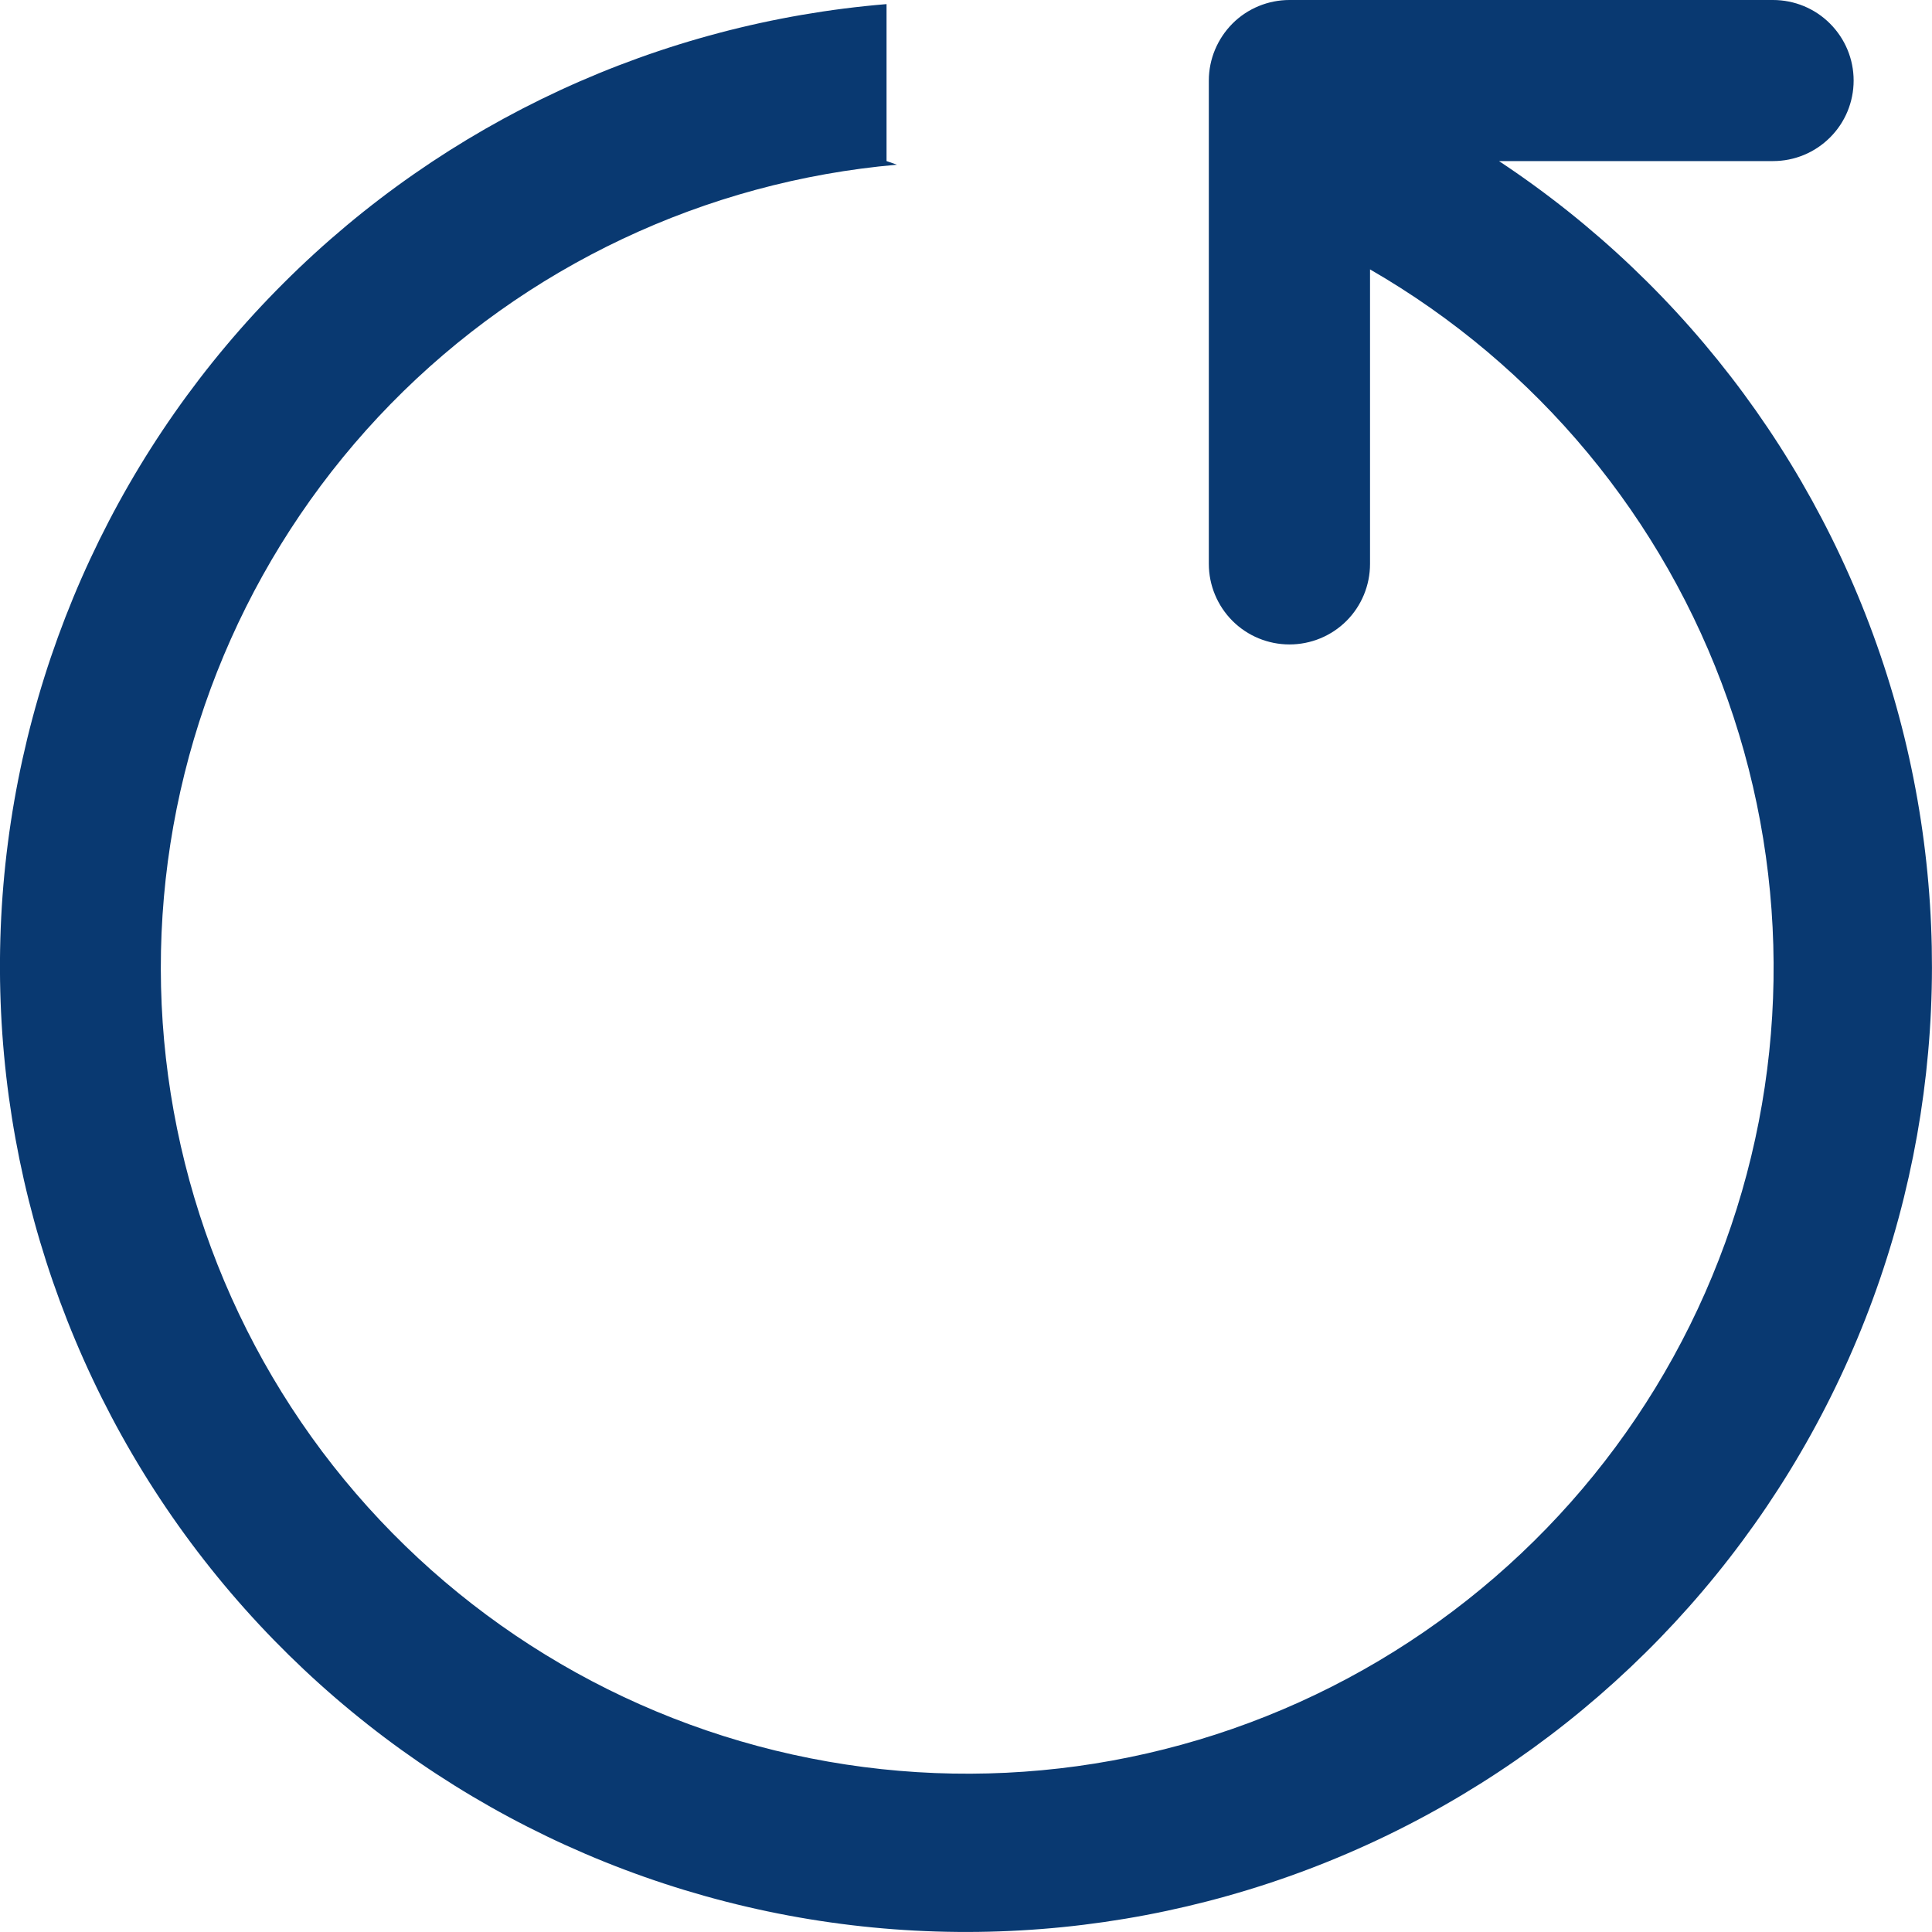
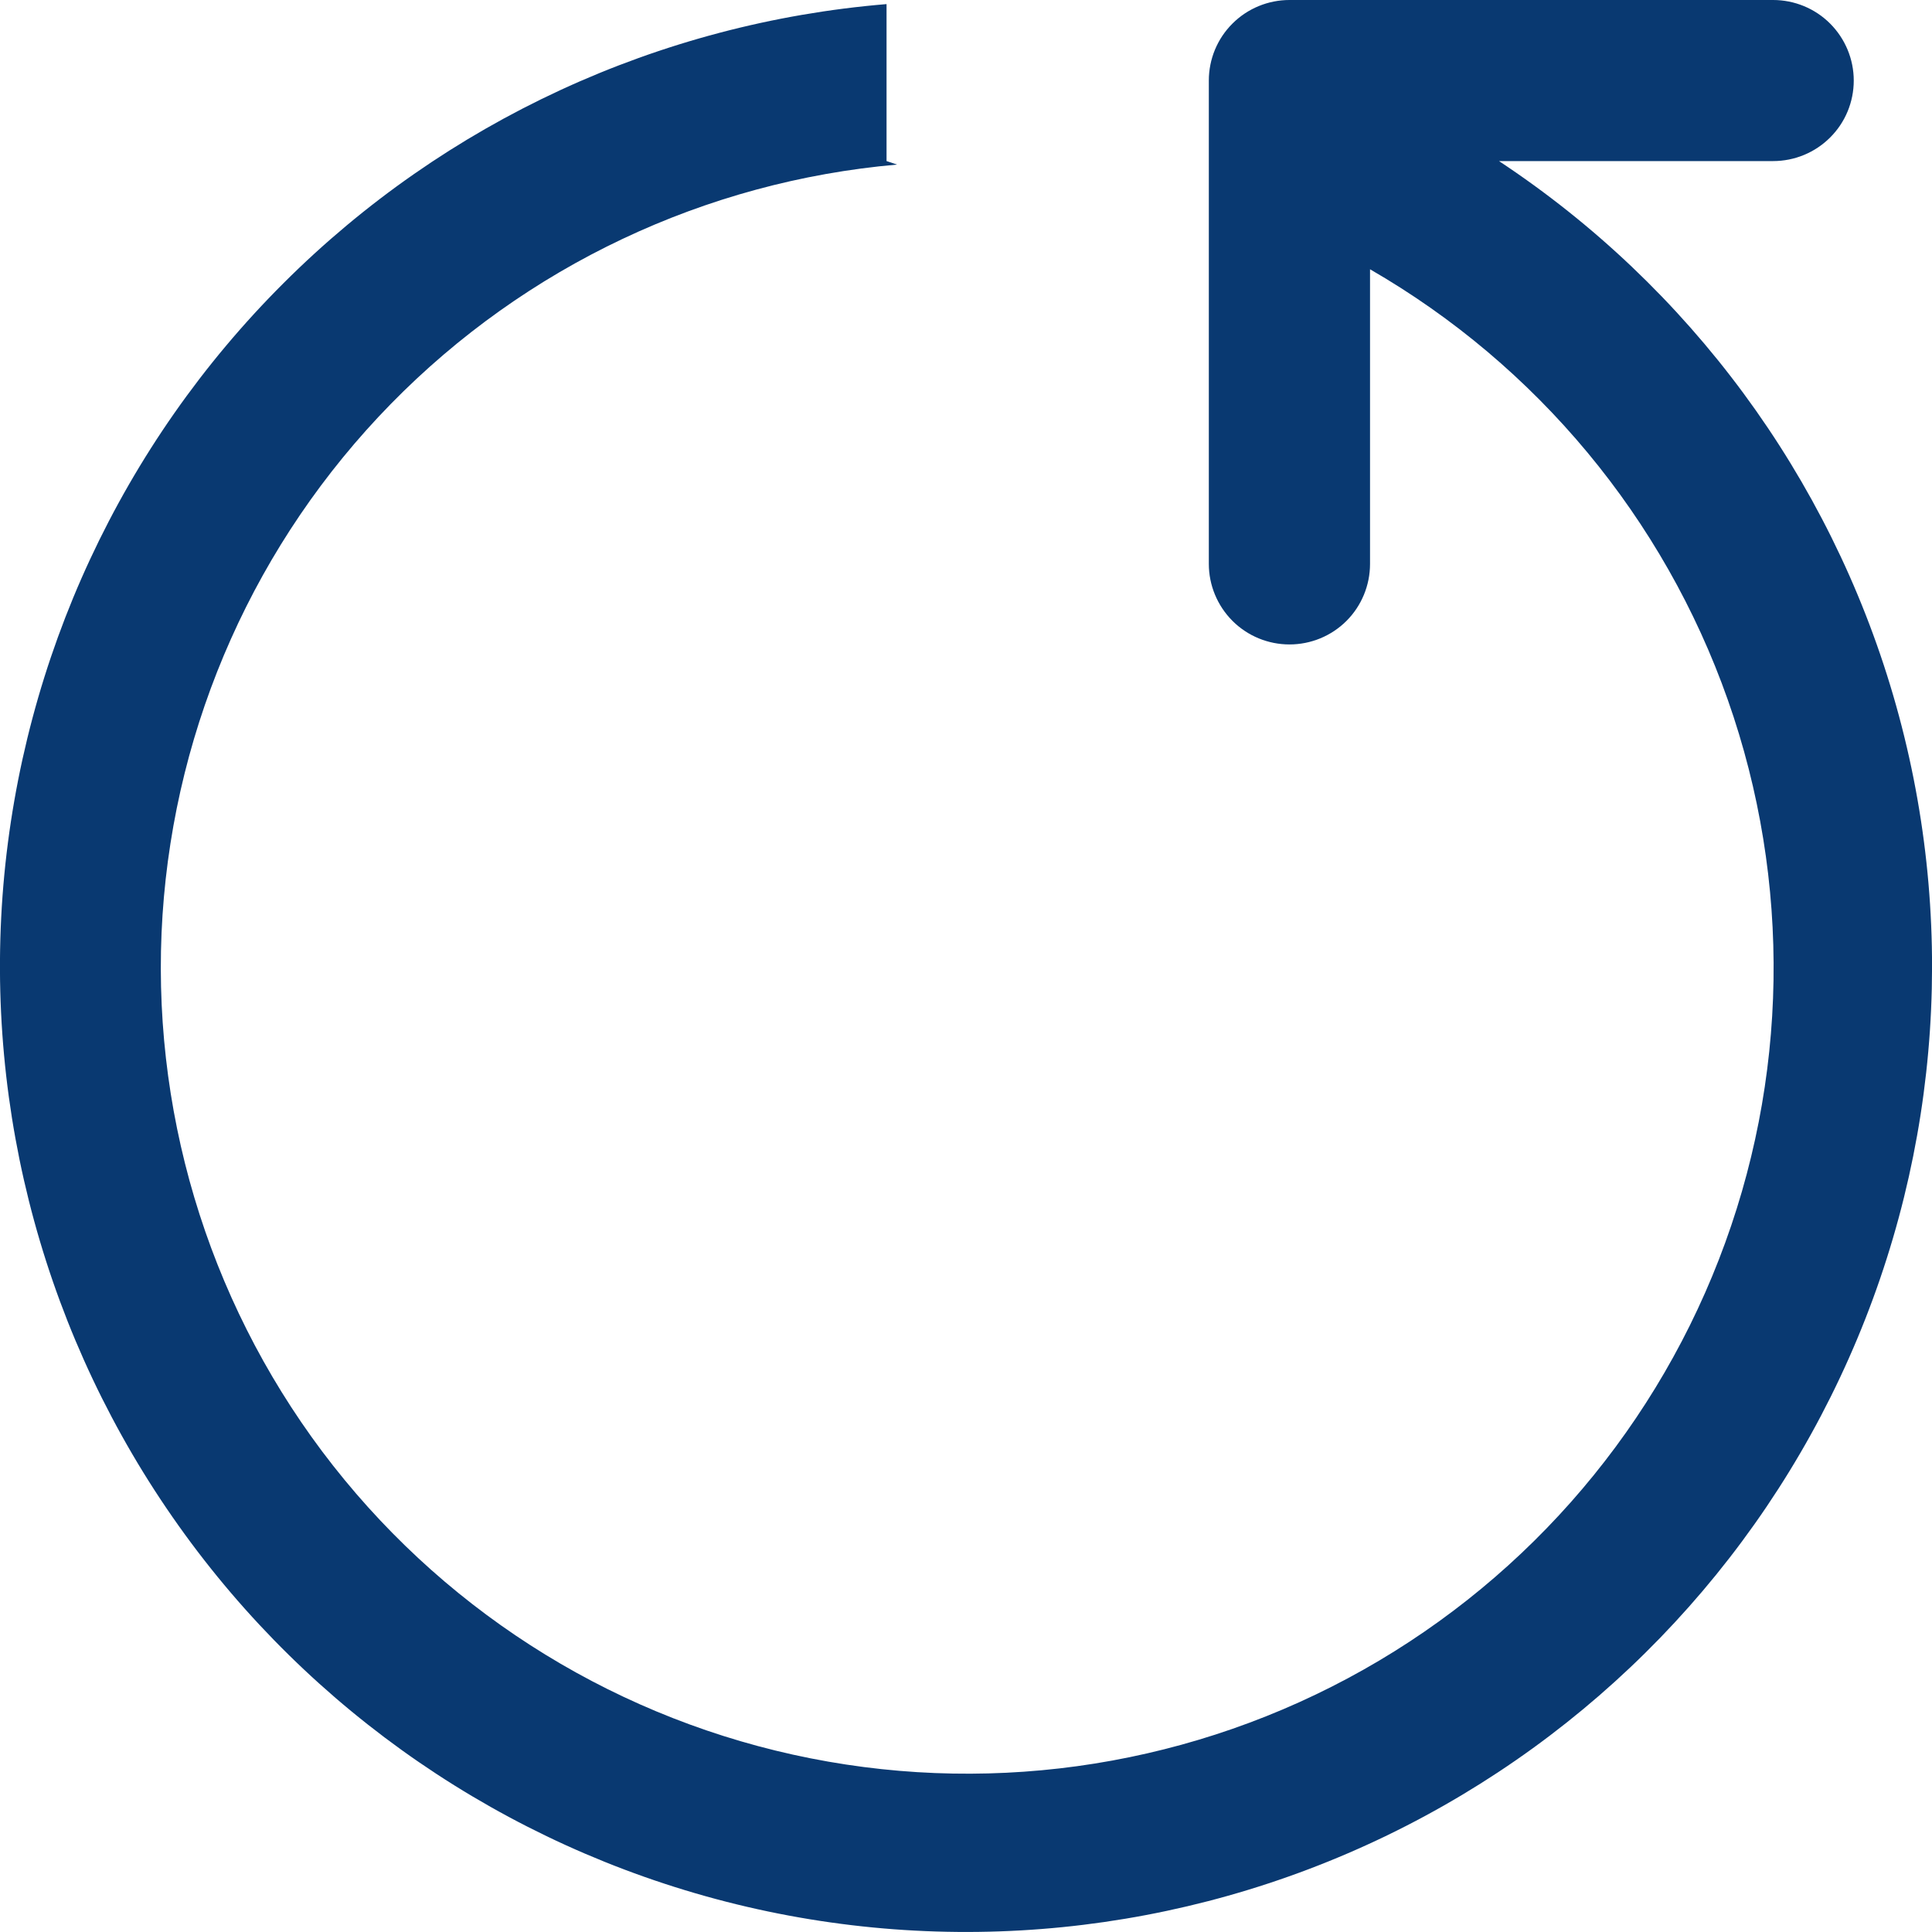
- <svg xmlns="http://www.w3.org/2000/svg" width="16" height="16" viewBox="0 0 16 16" fill="none">
-   <path fill-rule="evenodd" clip-rule="evenodd" d="M14.683 1.334H12.414C13.992 2.378 15.148 3.946 15.679 5.761C16.209 7.576 16.079 9.52 15.312 11.248C14.545 12.976 13.189 14.376 11.487 15.2C9.784 16.024 7.845 16.219 6.013 15.749C4.181 15.28 2.574 14.176 1.478 12.635C0.383 11.094 -0.131 9.214 0.028 7.33C0.188 5.446 1.01 3.679 2.349 2.344C3.687 1.008 5.456 0.19 7.342 0.034V1.334L7.428 1.364C5.839 1.503 4.352 2.205 3.236 3.345C2.121 4.485 1.45 5.987 1.346 7.578C1.242 9.169 1.711 10.745 2.668 12.021C3.626 13.296 5.008 14.187 6.566 14.531C8.124 14.876 9.753 14.652 11.16 13.9C12.566 13.148 13.658 11.918 14.235 10.431C14.813 8.945 14.839 7.301 14.309 5.797C13.779 4.292 12.728 3.028 11.346 2.231V4.67C11.346 4.847 11.276 5.017 11.151 5.142C11.026 5.267 10.856 5.337 10.679 5.337C10.502 5.337 10.332 5.267 10.207 5.142C10.082 5.017 10.011 4.847 10.011 4.67V0.667C10.011 0.49 10.082 0.321 10.207 0.195C10.332 0.07 10.502 0 10.679 0H14.683C14.861 0 15.03 0.07 15.155 0.195C15.281 0.321 15.351 0.49 15.351 0.667C15.351 0.844 15.281 1.014 15.155 1.139C15.03 1.264 14.861 1.334 14.683 1.334Z" fill="#093971" />
+ <svg width="16" height="16" fill="none">
+   <path fill="#093971" fill-rule="evenodd" d="M14.683 1.334h-2.269c1.578 1.043 2.734 2.611 3.265 4.426s.401 3.759-.367 5.487c-.767 1.728-2.123 3.129-3.825 3.953-1.702.824-3.642 1.019-5.474.549-1.832-.47-3.439-1.573-4.534-3.114C.383 11.094-.131 9.214.028 7.33.188 5.446 1.01 3.679 2.349 2.344 3.687 1.008 5.456.19 7.342.034V1.334l.087.029c-1.589.139-3.076.842-4.192 1.982-1.116 1.14-1.786 2.641-1.891 4.232-.104 1.591.365 3.167 1.322 4.443.958 1.276 2.34 2.166 3.898 2.511 1.558.345 3.187.121 4.594-.631 1.407-.752 2.498-1.983 3.075-3.469.578-1.486.604-3.13.074-4.635-.53-1.504-1.581-2.769-2.963-3.566V4.67c0 .177-.07.347-.195.472-.125.125-.295.195-.472.195s-.347-.07-.472-.195c-.125-.125-.196-.295-.196-.472V.667c0-.177.07-.347.196-.472C10.332.07 10.502 0 10.679 0h4.005c.177 0 .347.07.472.195.125.125.196.295.196.472 0 .177-.07.347-.196.472-.125.125-.295.195-.472.195z" clip-rule="evenodd" />
</svg>
